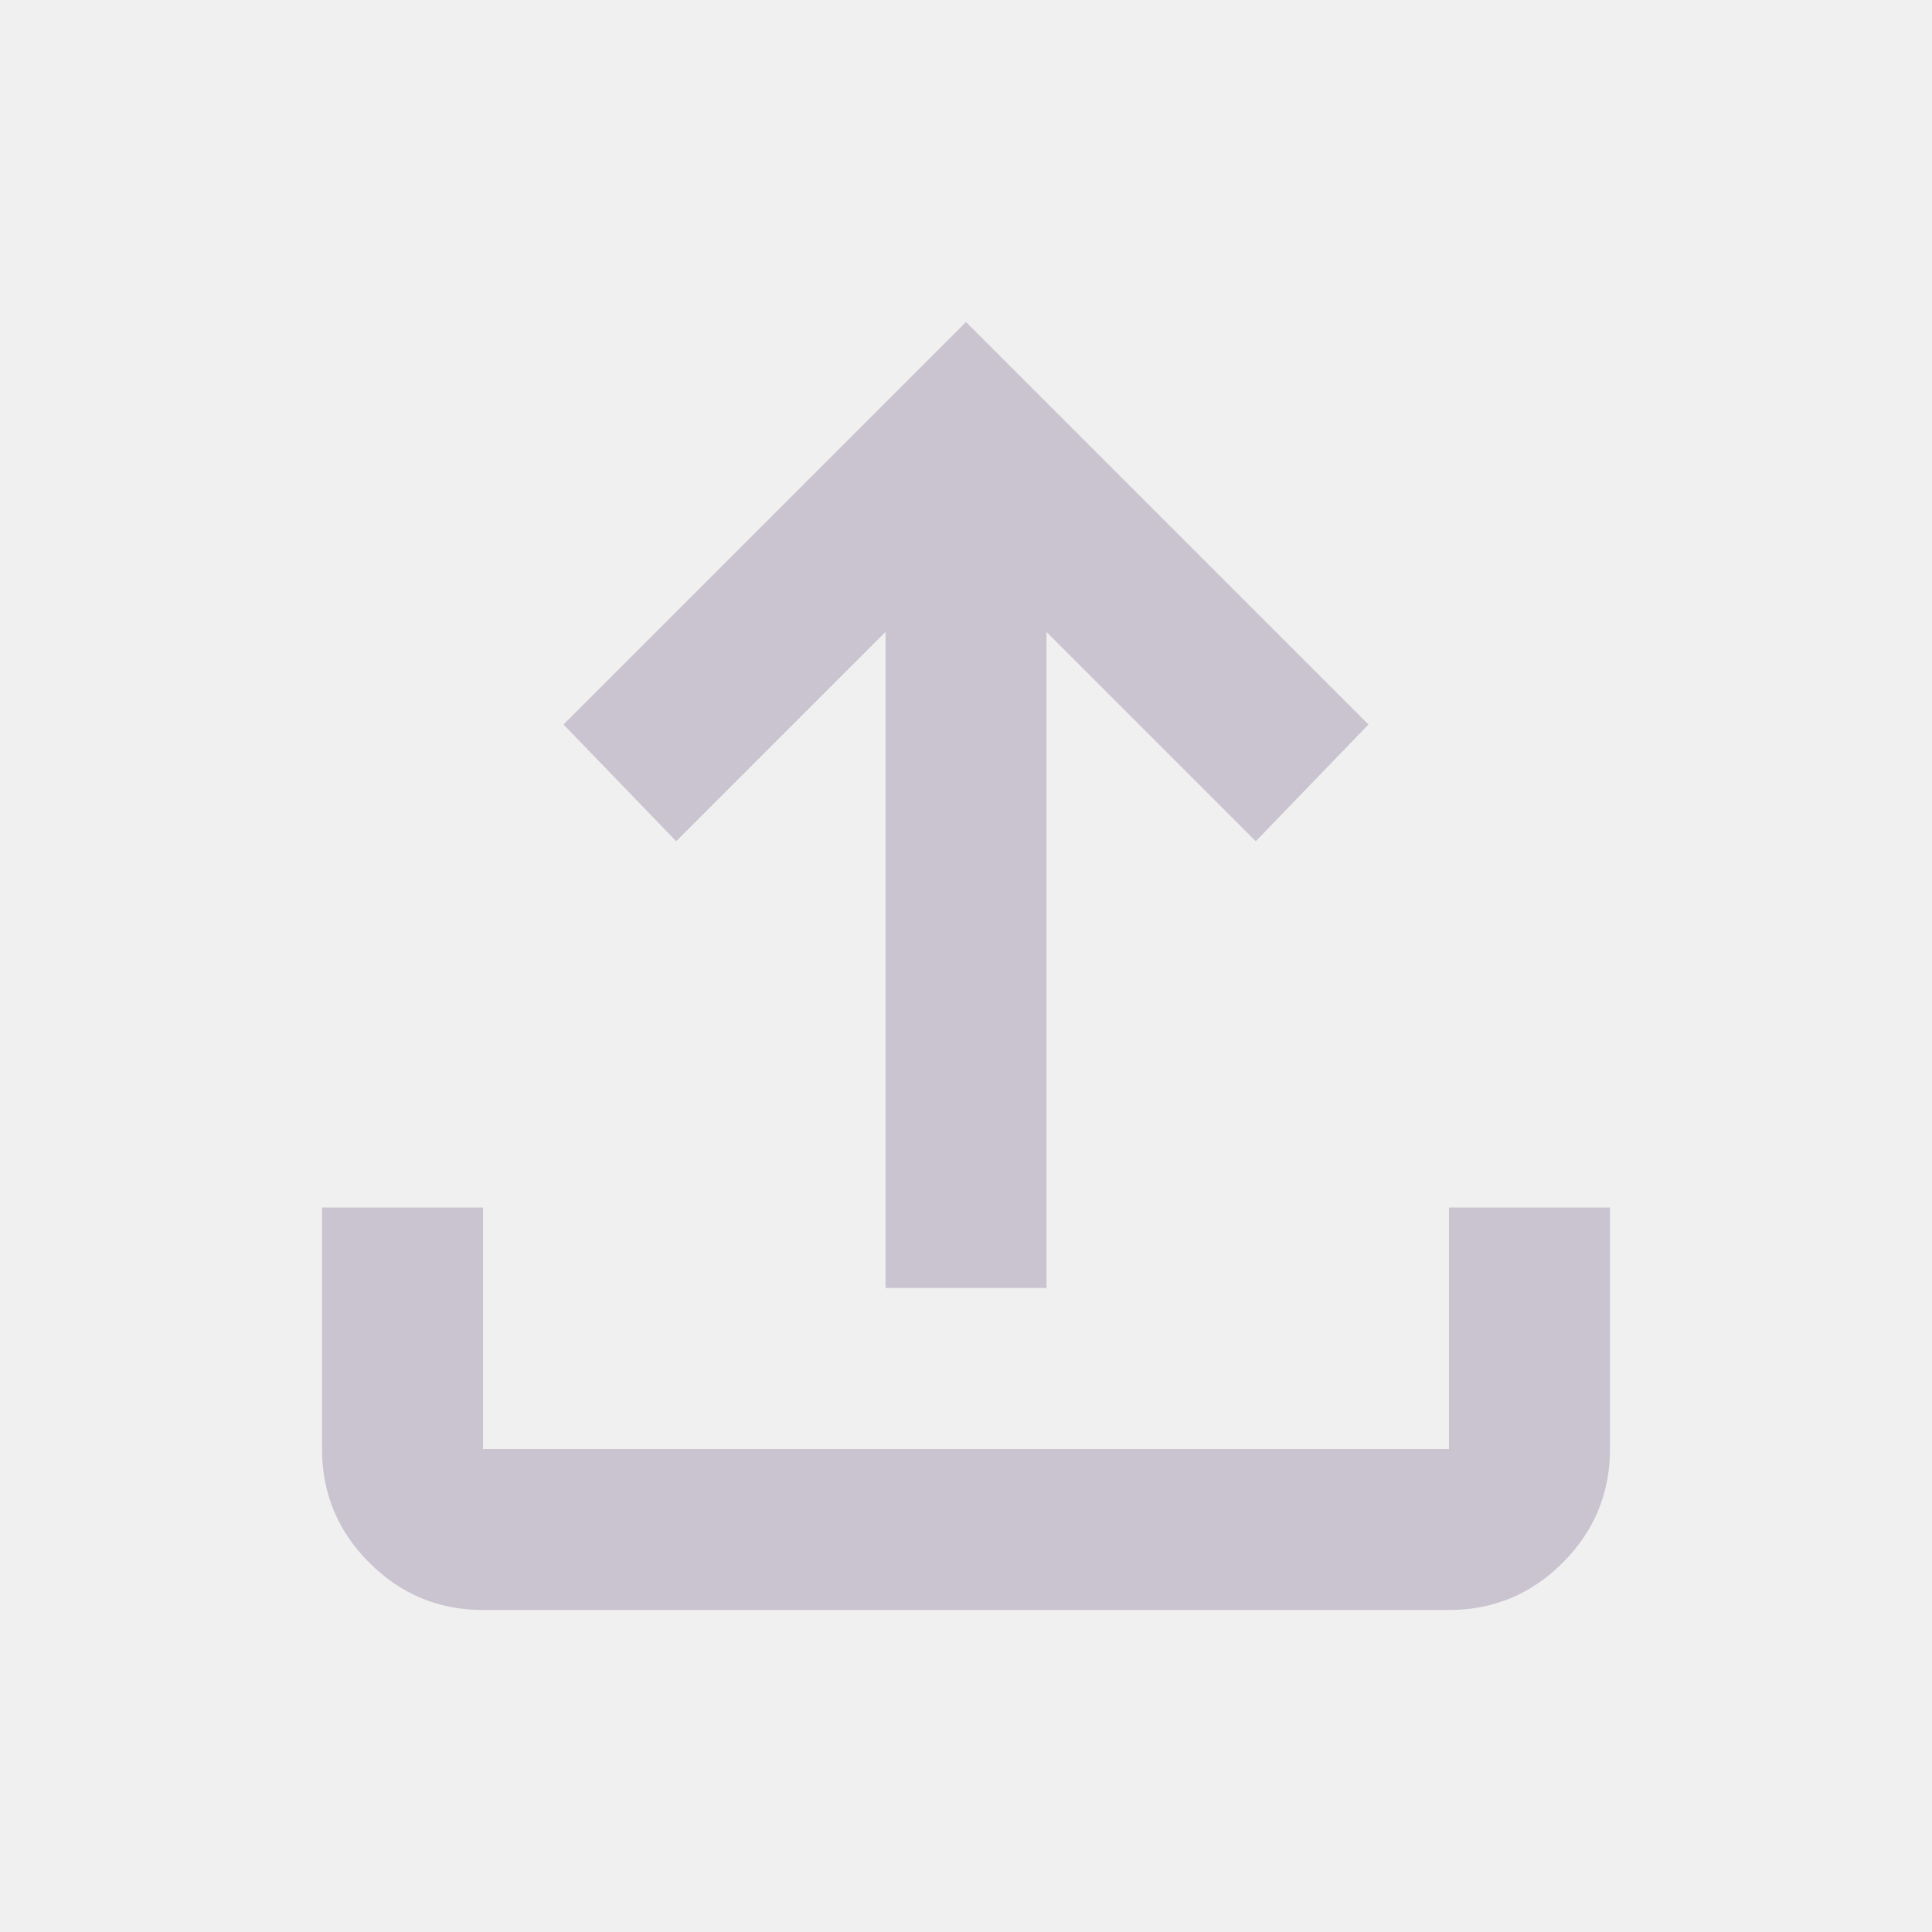
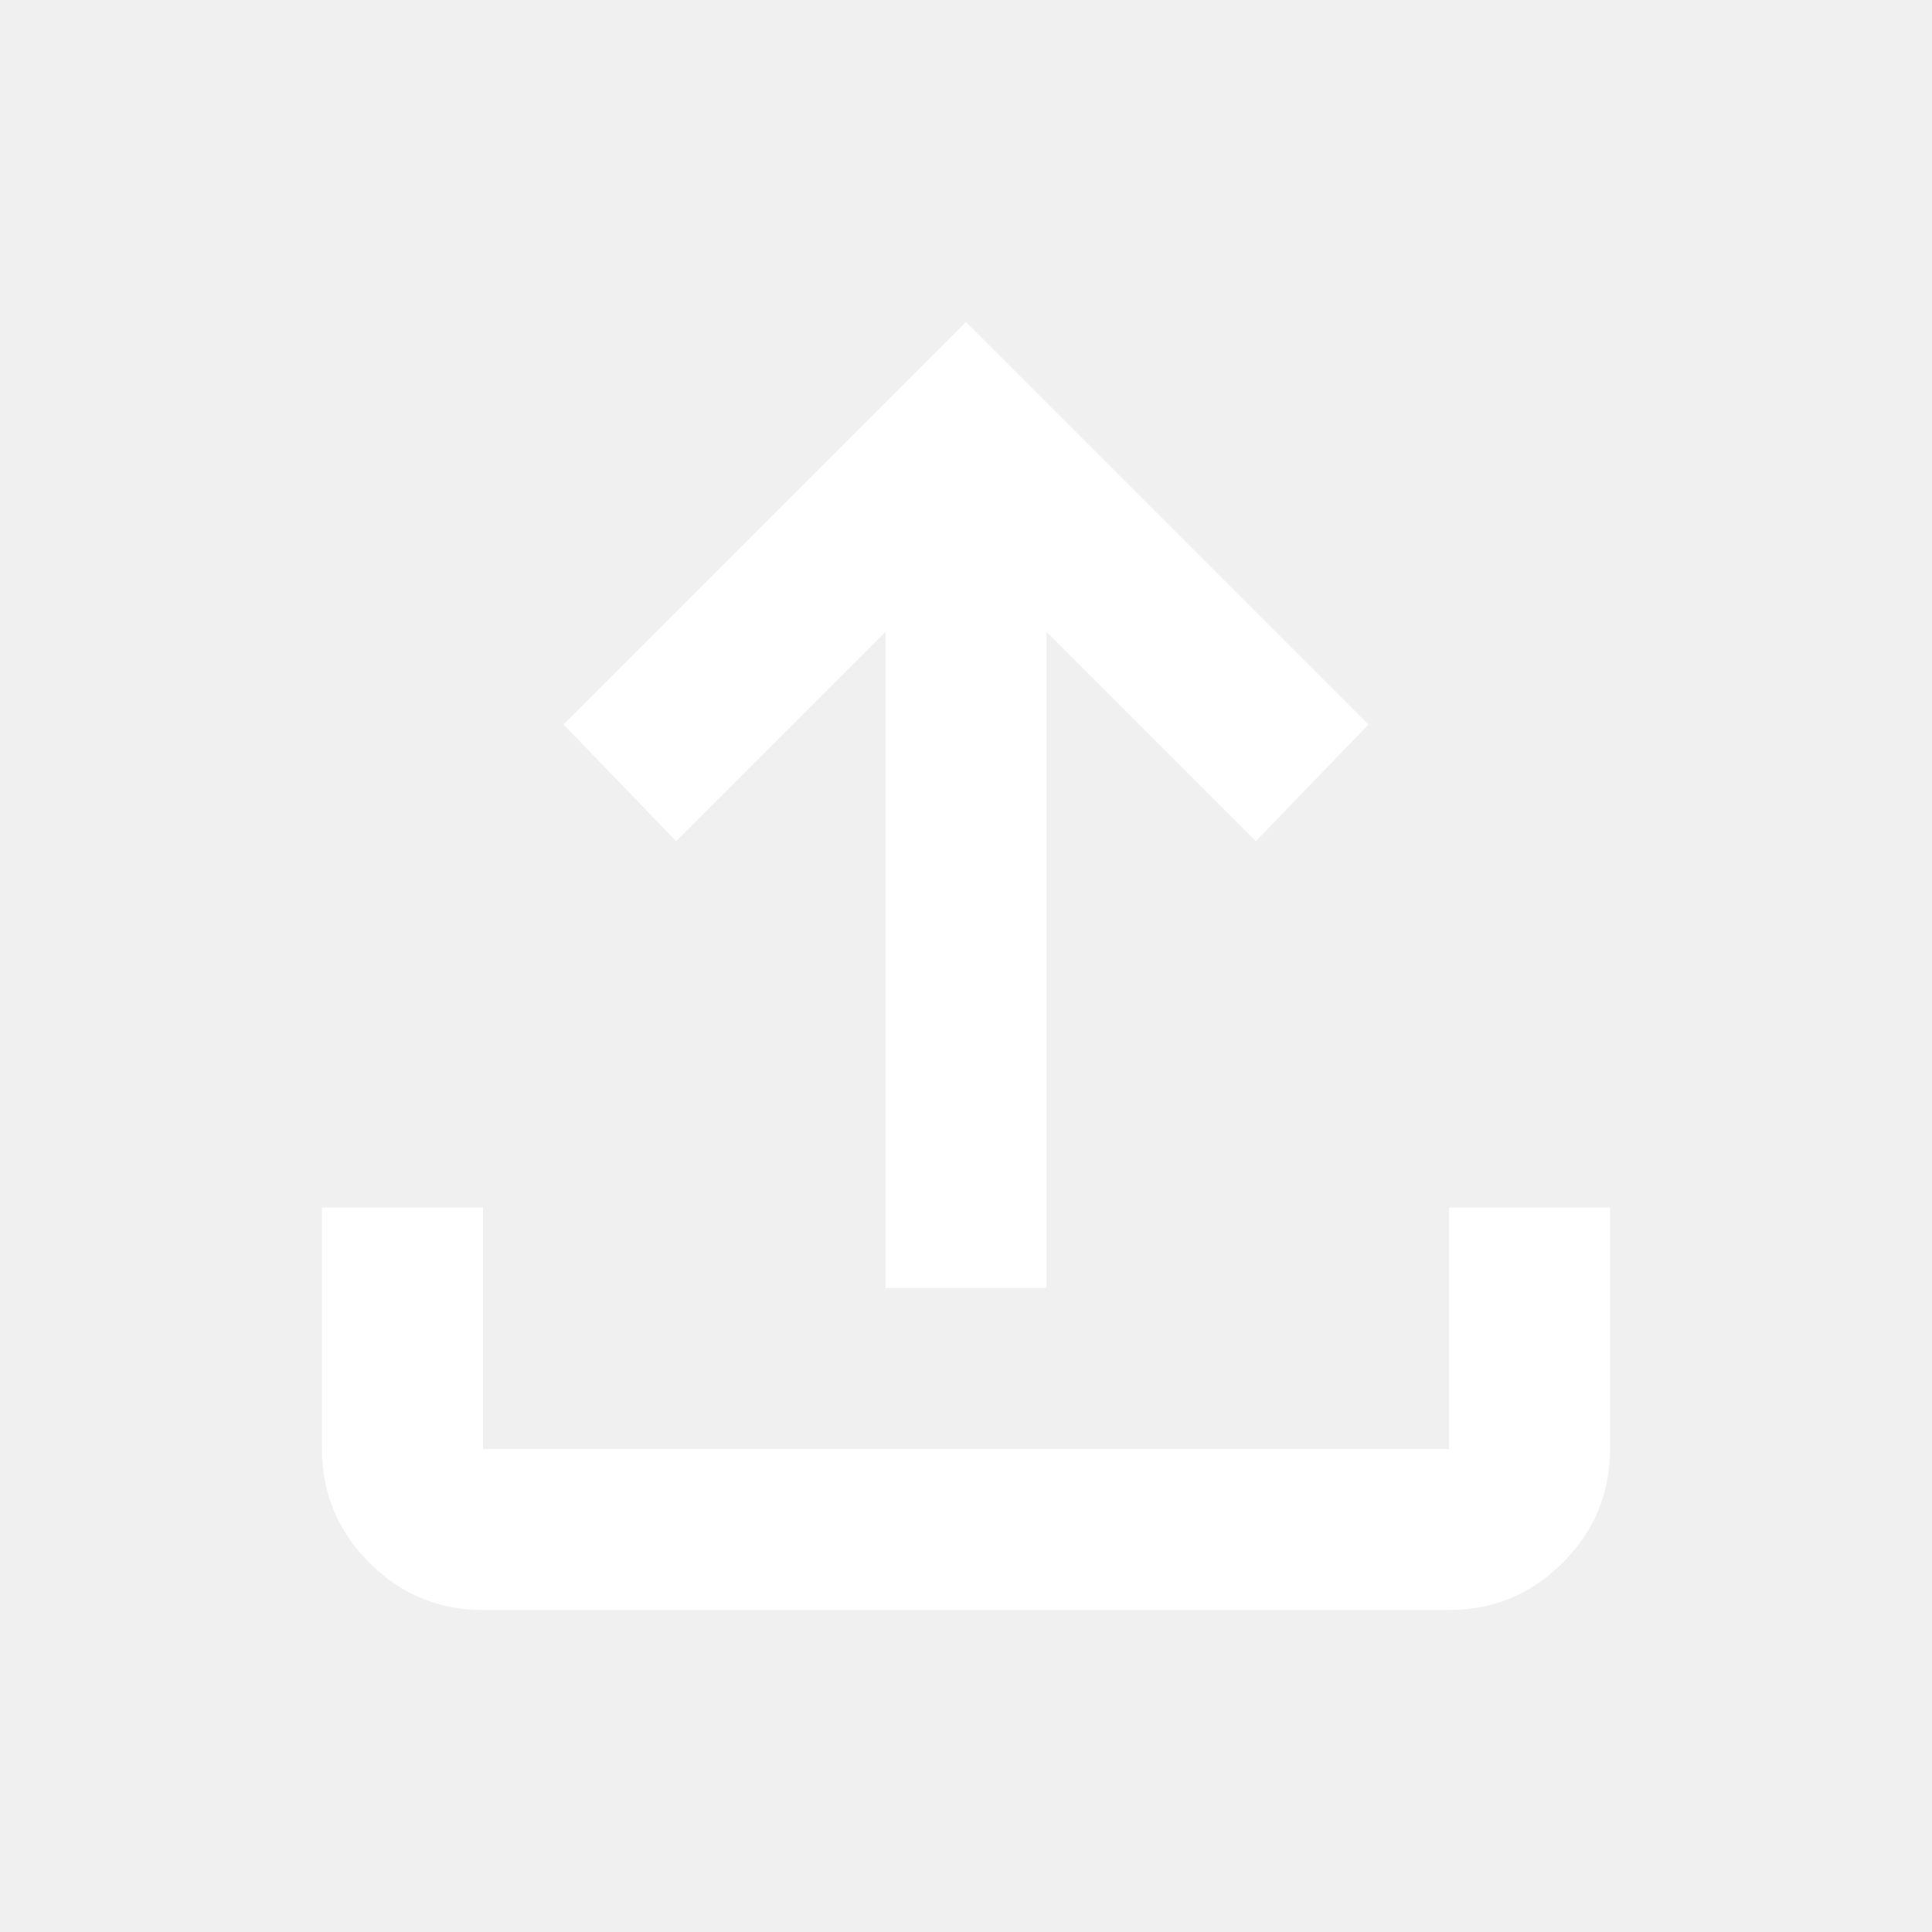
<svg xmlns="http://www.w3.org/2000/svg" width="24" height="24" viewBox="0 0 24 24" fill="none">
  <mask id="mask0_538_3956" style="mask-type:alpha" maskUnits="userSpaceOnUse" x="0" y="0" width="24" height="24">
-     <rect width="24" height="24" fill="#D9D9D9" />
+     <rect width="24" height="24" fill="white" />
  </mask>
  <g mask="url(#mask0_538_3956)">
-     <path d="M11 16V7.85L8.4 10.45L7 9L12 4L17 9L15.6 10.45L13 7.85V16H11ZM6 20C5.45 20 4.979 19.804 4.588 19.413C4.196 19.021 4 18.55 4 18V15H6V18H18V15H20V18C20 18.55 19.804 19.021 19.413 19.413C19.021 19.804 18.55 20 18 20H6Z" fill="#CAC4D0" />
+     <path d="M11 16V7.85L8.4 10.45L7 9L12 4L17 9L15.6 10.45L13 7.85V16H11ZM6 20C5.45 20 4.979 19.804 4.588 19.413C4.196 19.021 4 18.55 4 18V15H6V18H18V15H20V18C20 18.55 19.804 19.021 19.413 19.413C19.021 19.804 18.55 20 18 20H6Z" fill="white" />
  </g>
</svg>
